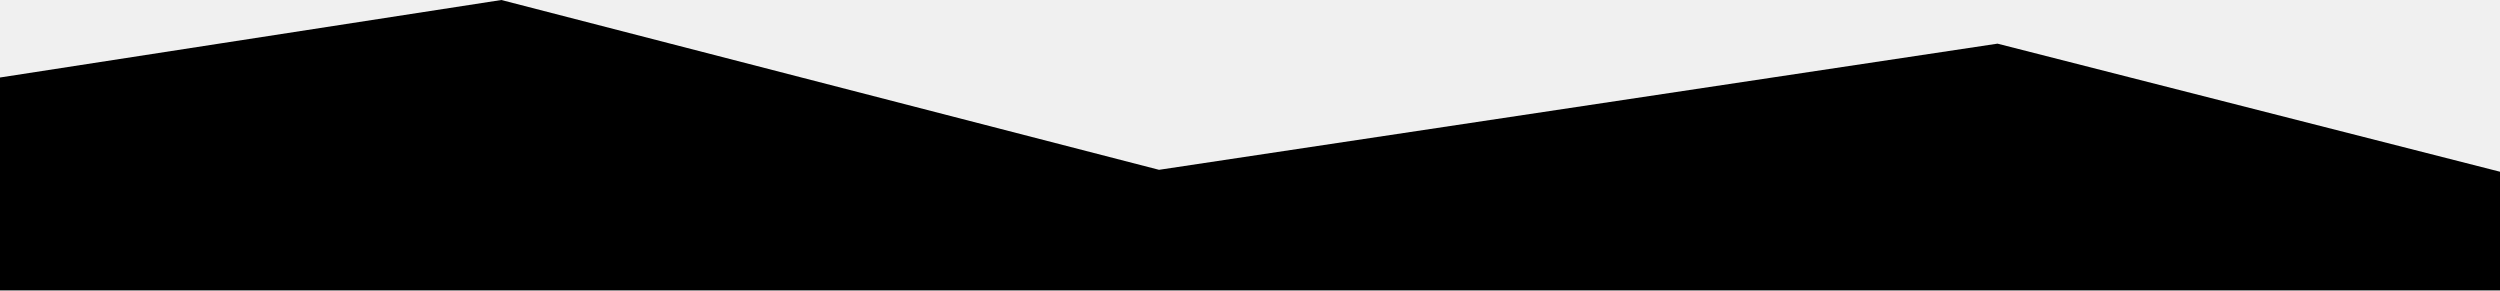
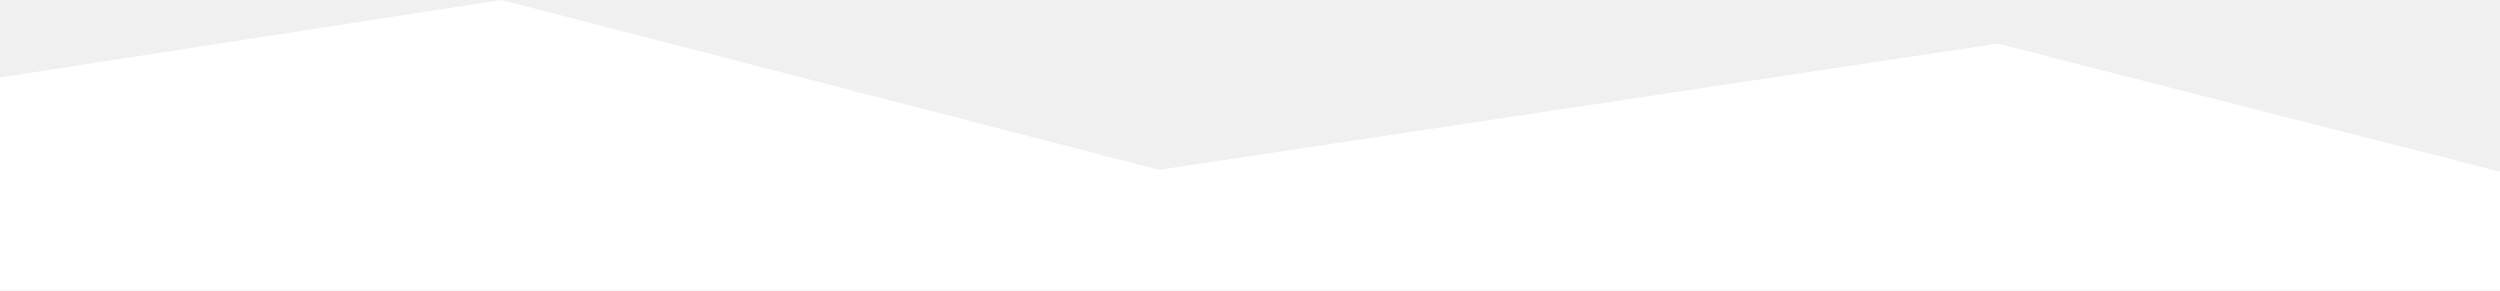
<svg xmlns="http://www.w3.org/2000/svg" version="1.1" id="Layer_1" x="0px" y="0px" viewBox="0 0 1300 151" enable-background="new 0 0 1300 151" xml:space="preserve">
-   <polygon points="0,40.3 260.7,0 602.7,88.3 1038.7,22.7 1300,89.3 1300,151 0,151 " />
+   <polygon fill="#FFFFFF" points="0,40.3 260.7,0 602.7,88.3 1038.7,22.7 1300,89.3 1300,151 0,151 " />
</svg>
